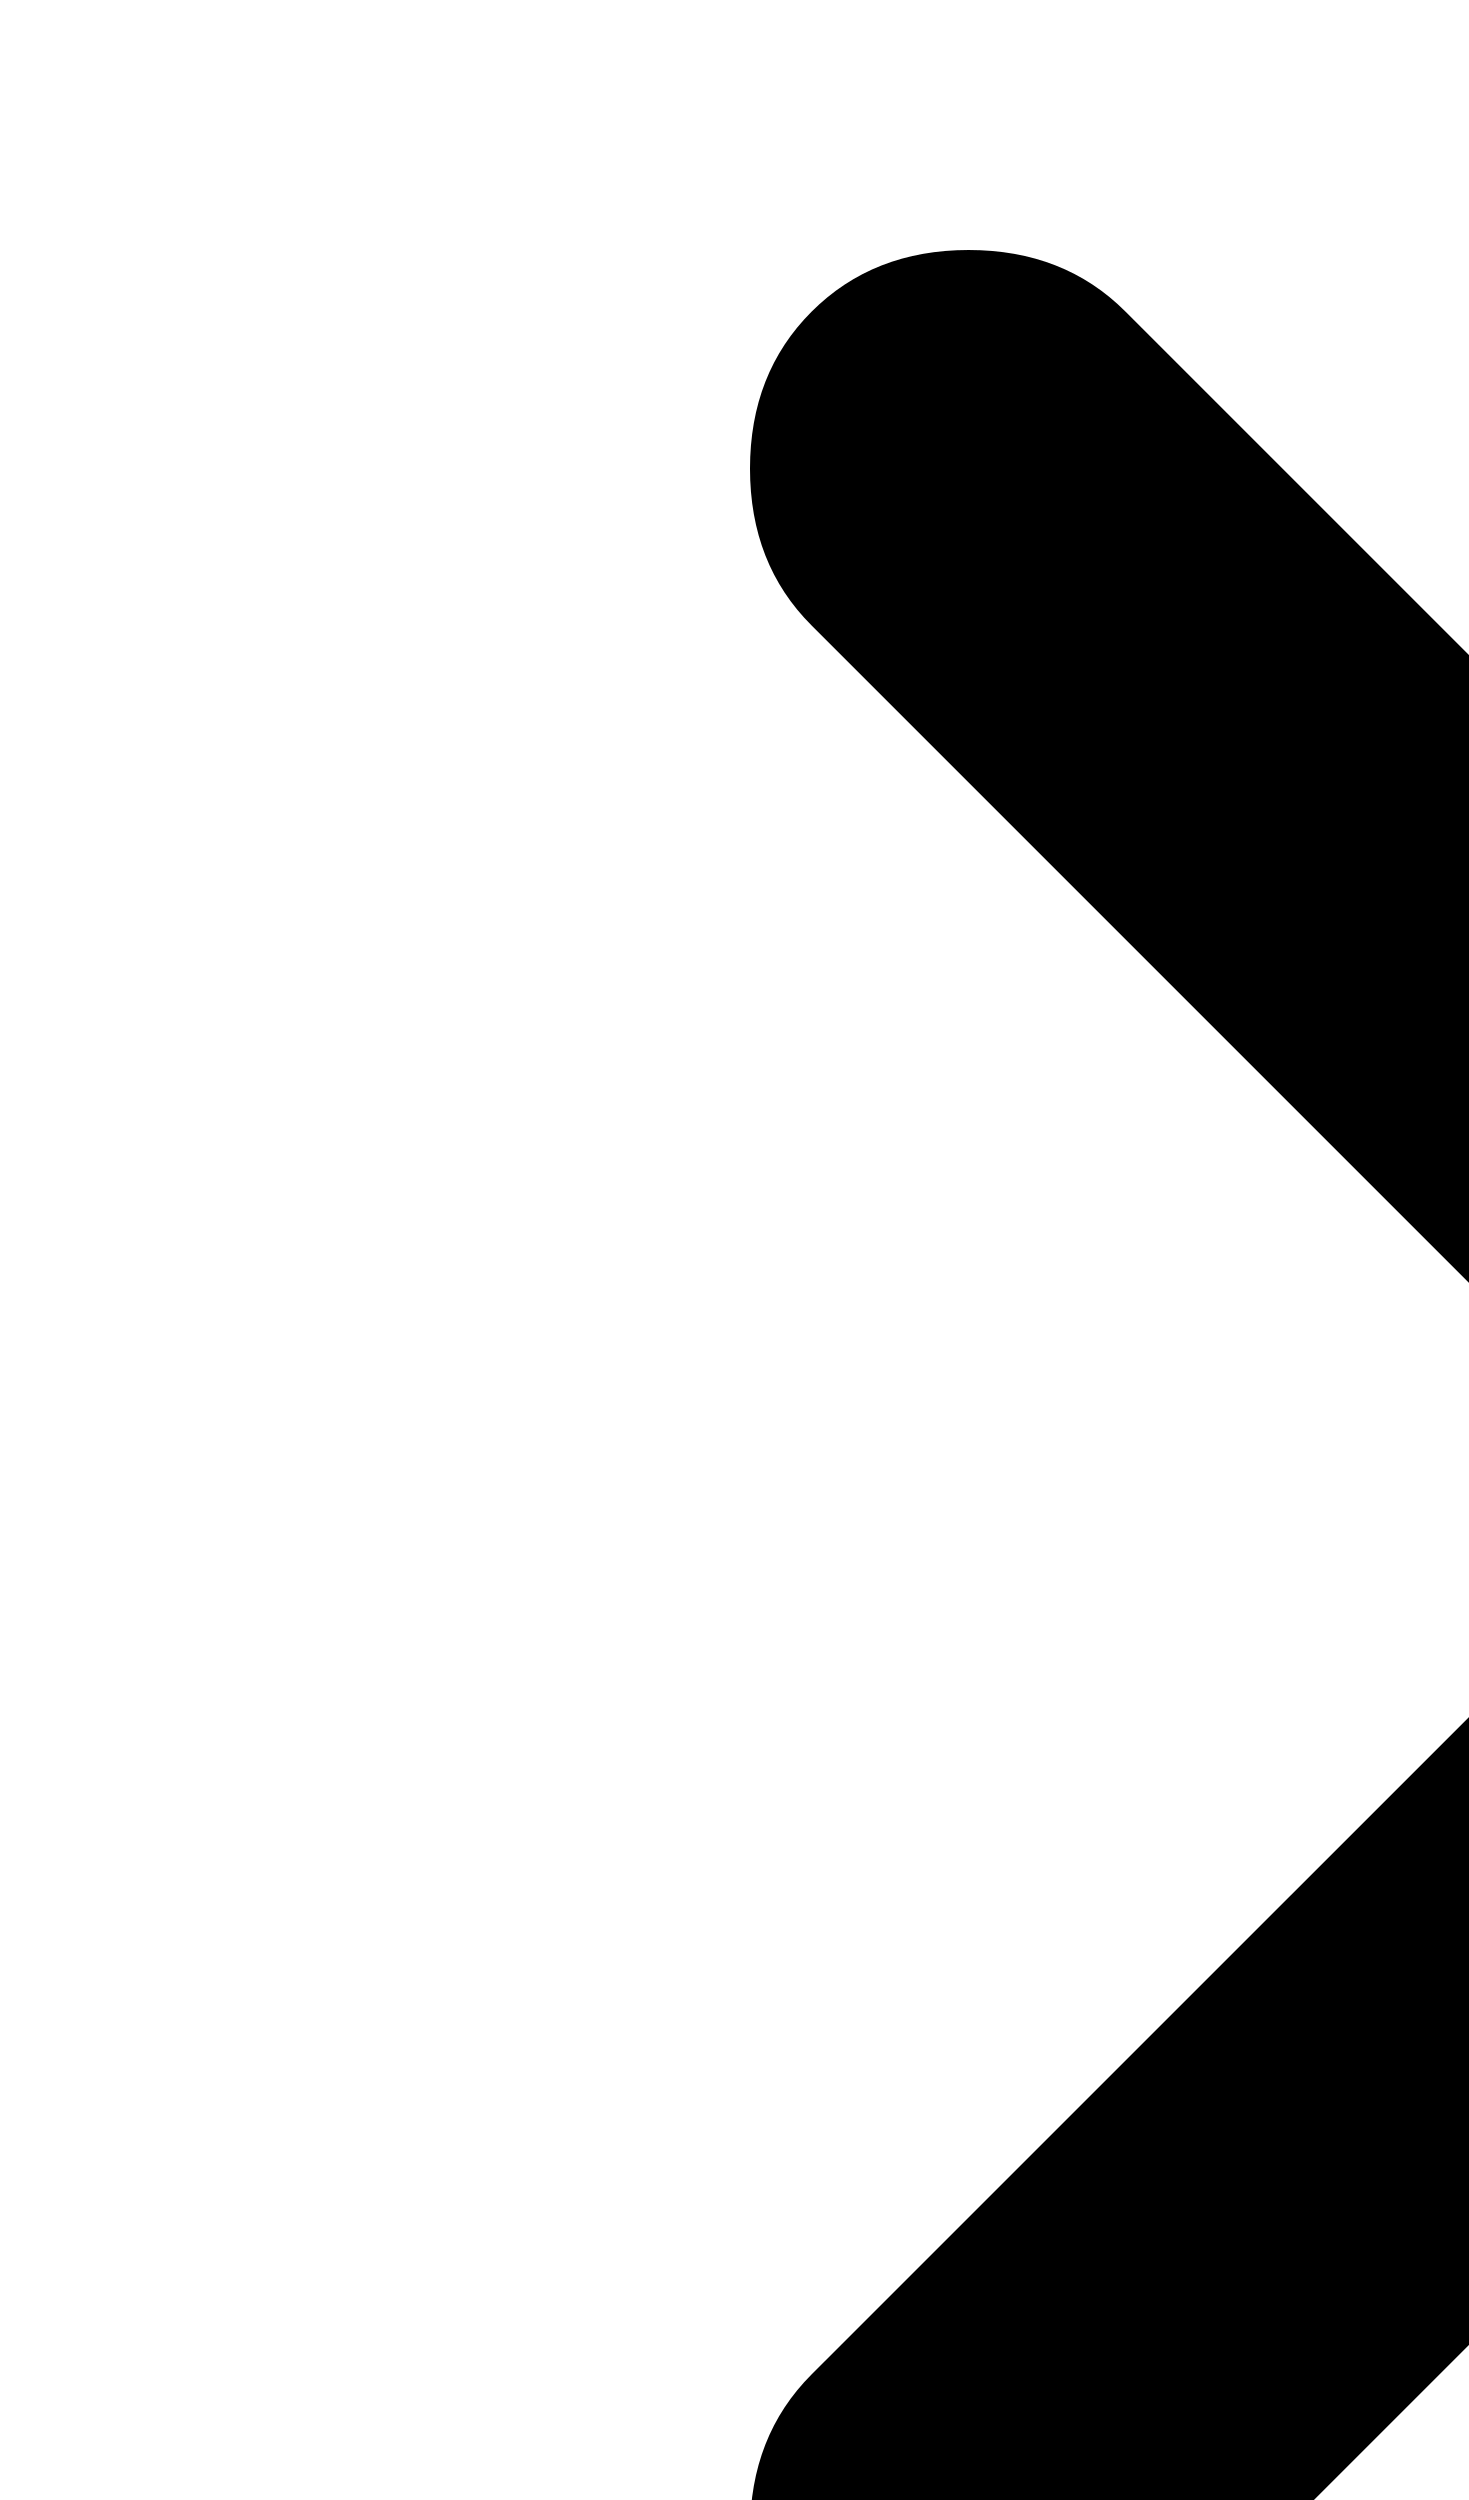
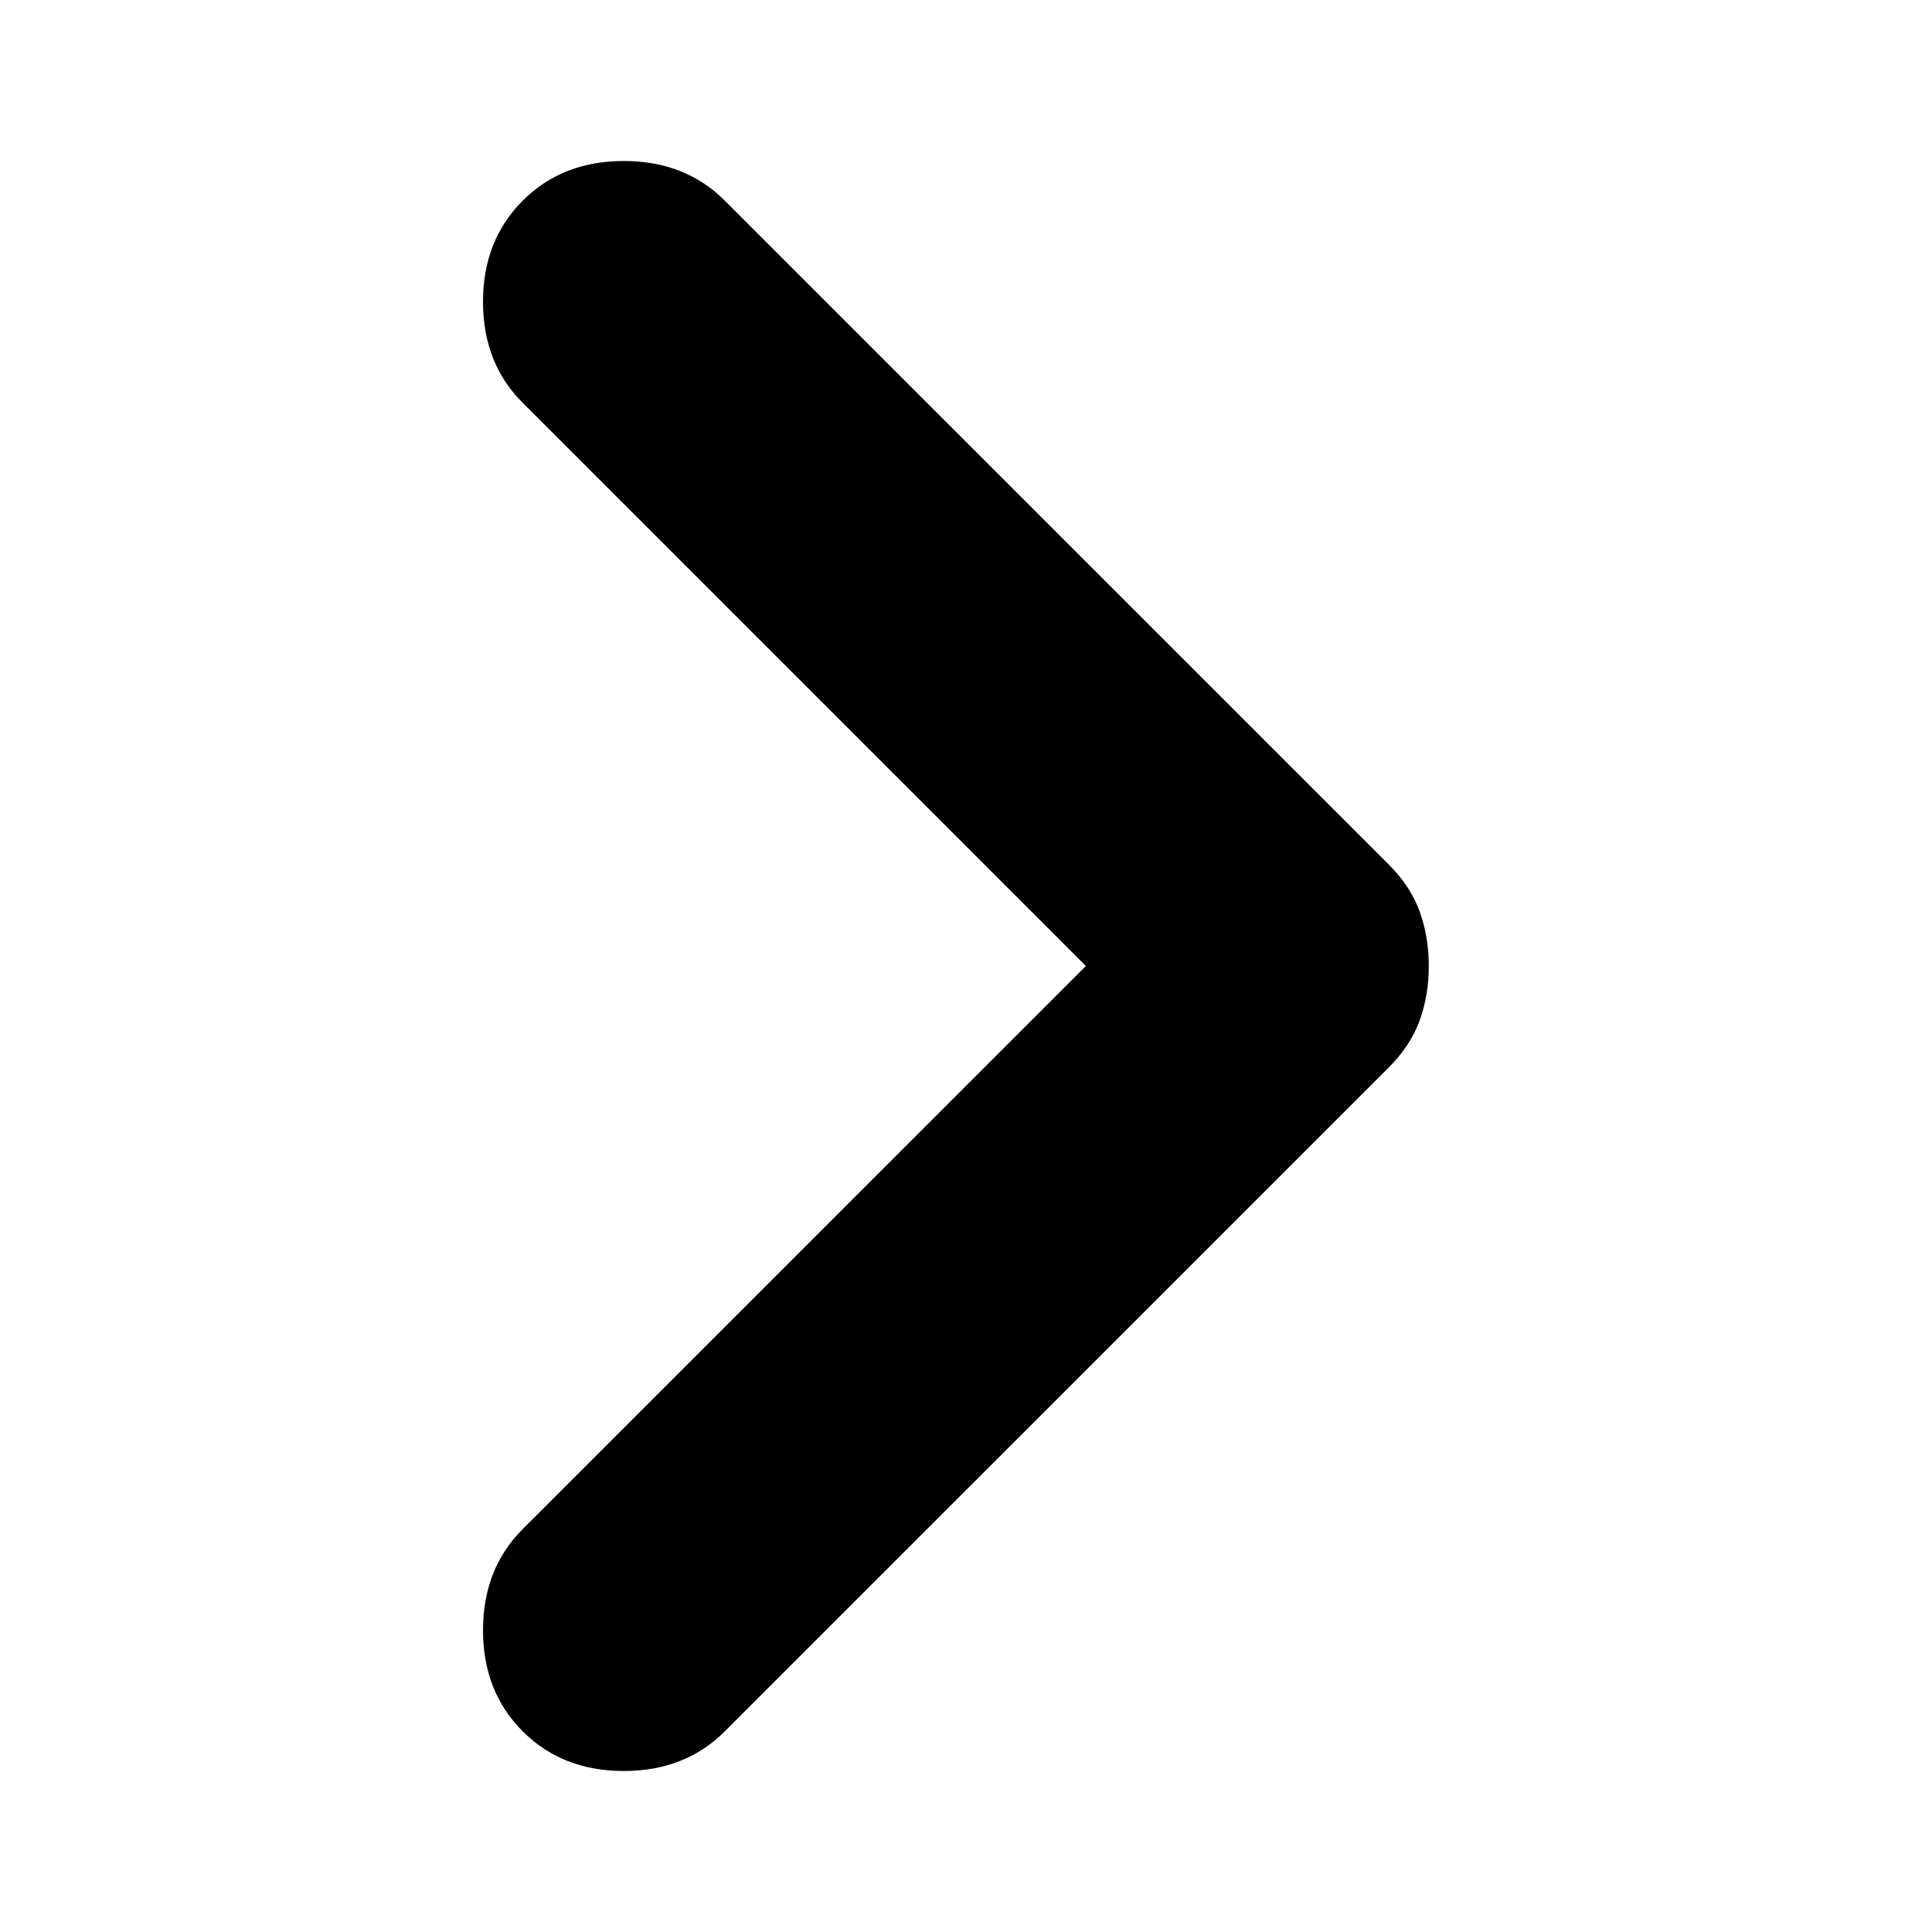
- <svg xmlns="http://www.w3.org/2000/svg" aria-hidden="true" viewbox="0 0 24 24" class="css-gd4dzf">
+ <svg xmlns="http://www.w3.org/2000/svg" aria-hidden="true" viewbox="0 0 24 24" height="24" width="24" class="css-gd4dzf">
  <path d="M6.493 21.507C6.164 21.178 6 20.759 6 20.251C6 19.743 6.164 19.324 6.493 18.995L13.489 12L6.493 5.004C6.164 4.676 6 4.257 6 3.749C6 3.241 6.164 2.822 6.493 2.493C6.822 2.164 7.241 2 7.749 2C8.257 2 8.676 2.164 9.004 2.493L17.256 10.744C17.435 10.924 17.562 11.118 17.637 11.327C17.712 11.537 17.749 11.761 17.749 12C17.749 12.239 17.712 12.463 17.637 12.673C17.562 12.882 17.435 13.076 17.256 13.256L9.004 21.507C8.676 21.836 8.257 22 7.749 22C7.241 22 6.822 21.836 6.493 21.507Z" />
</svg>
